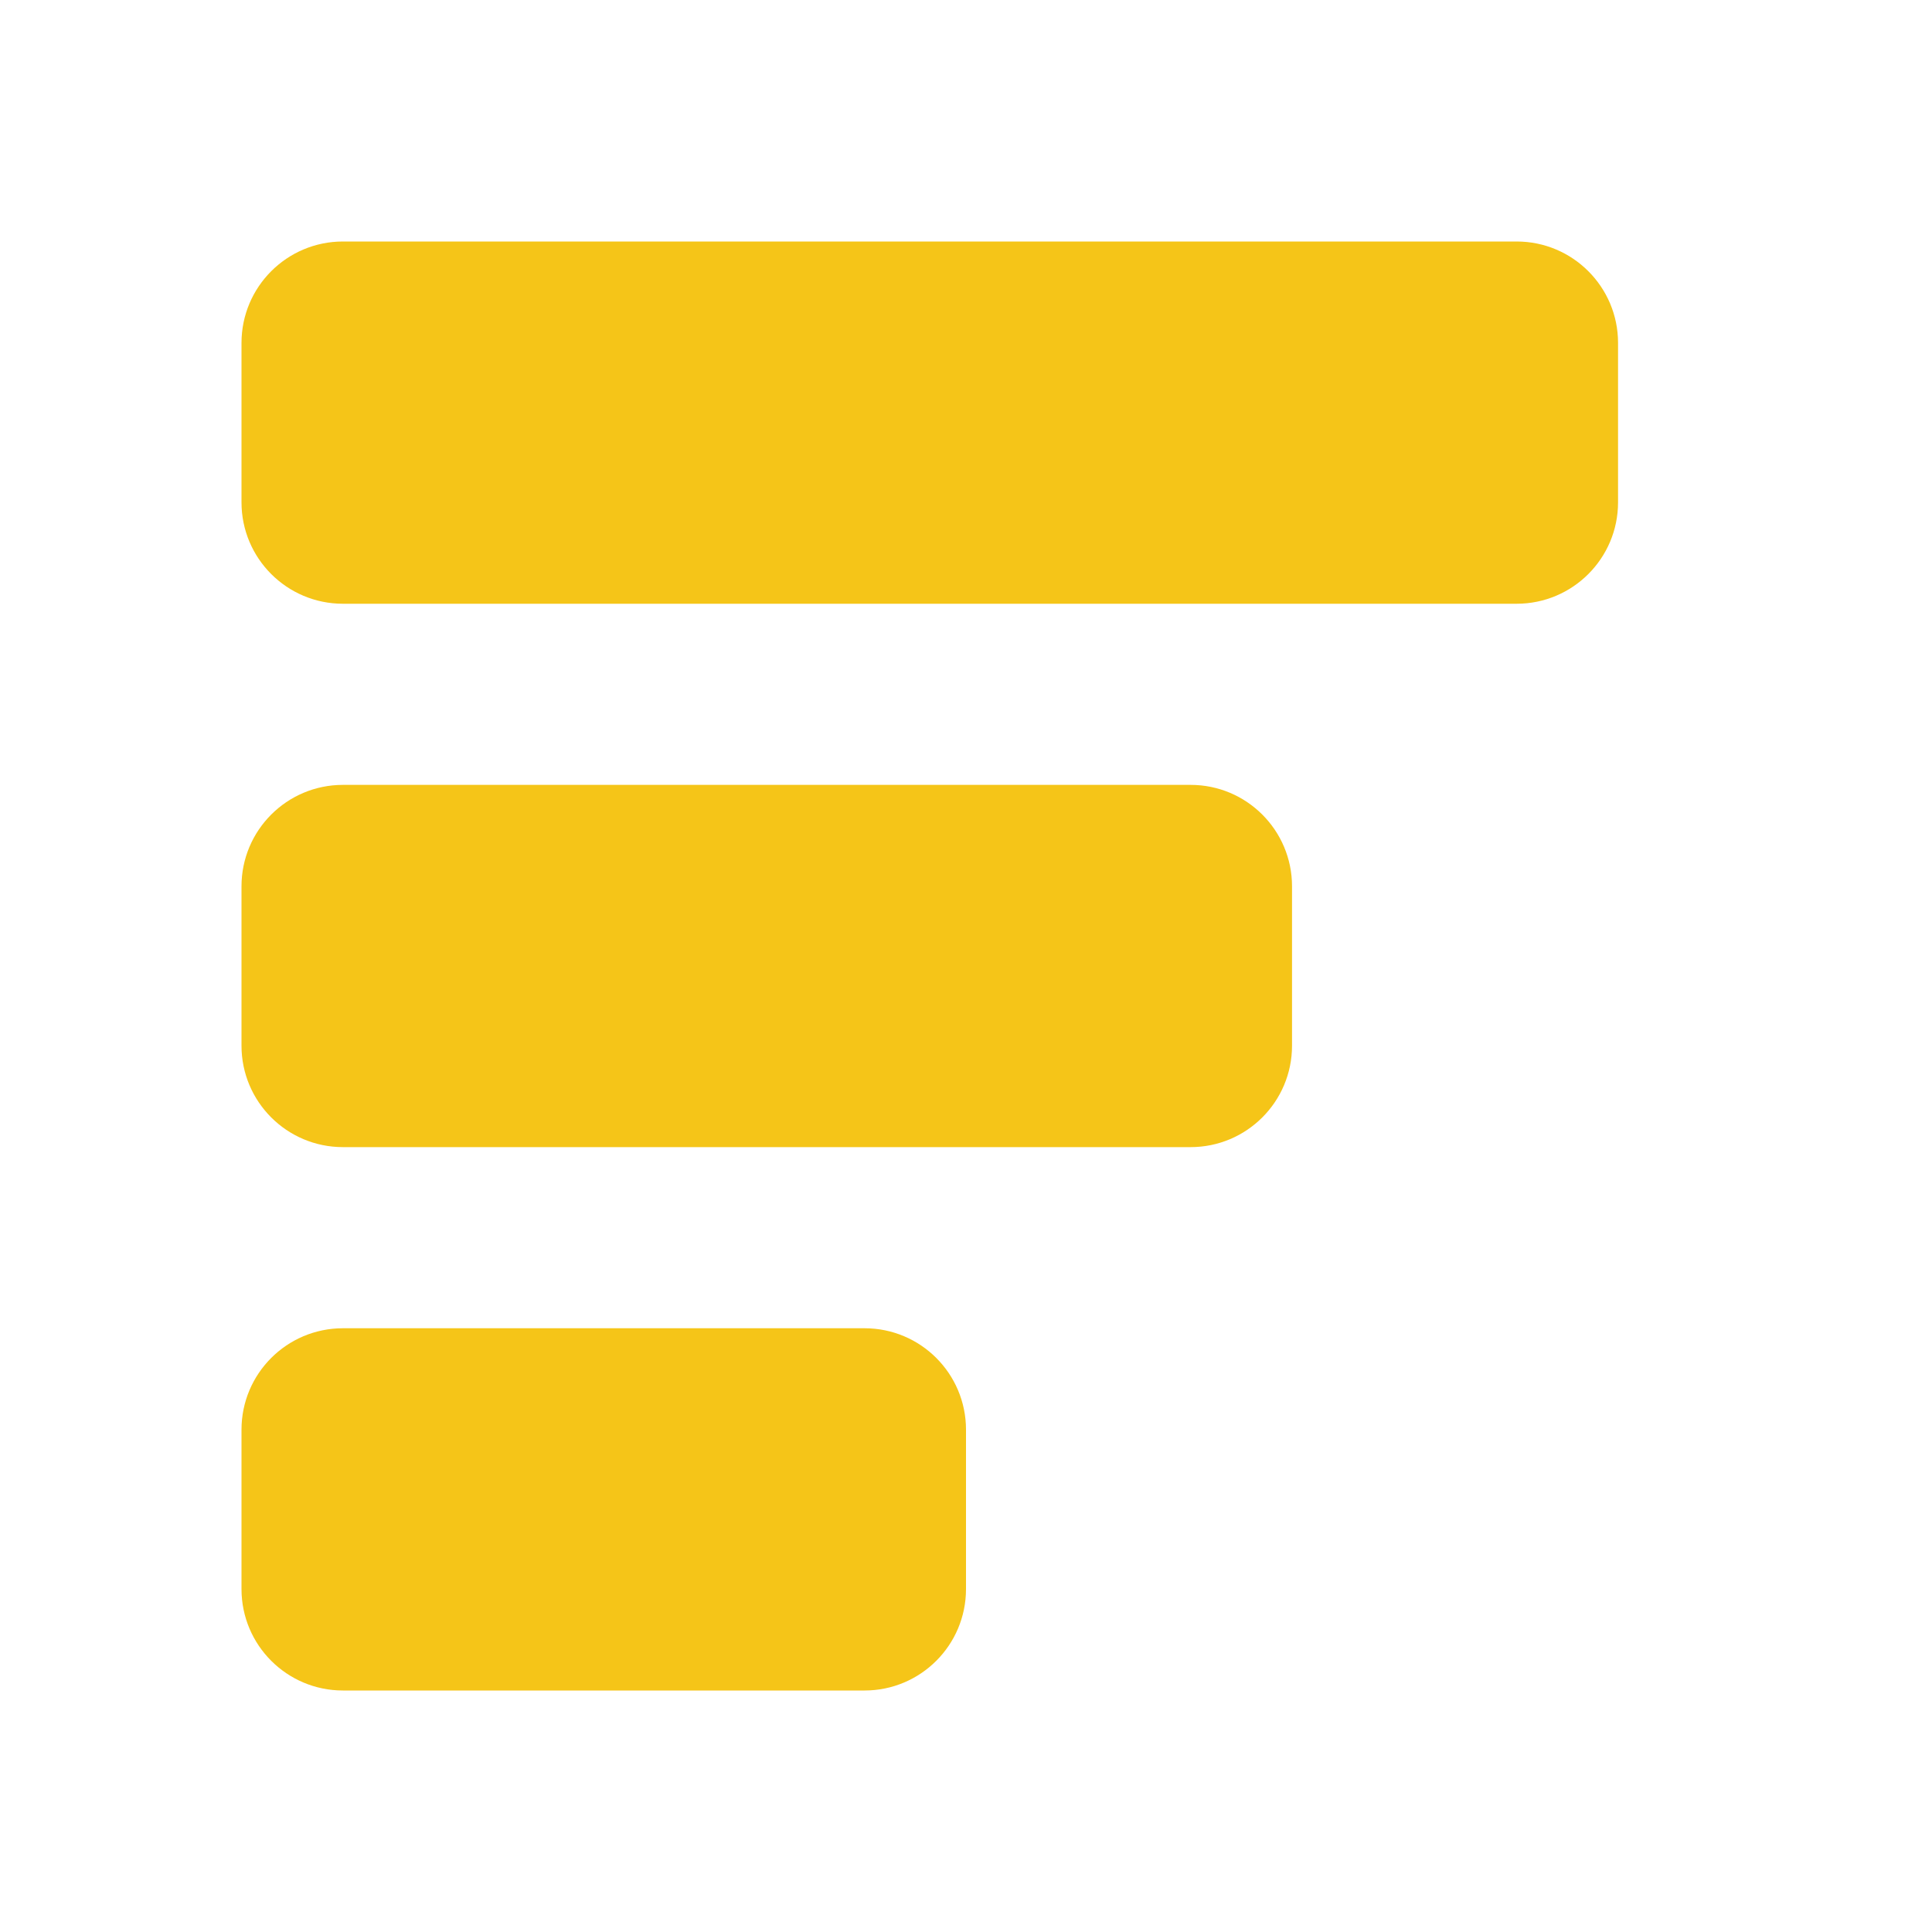
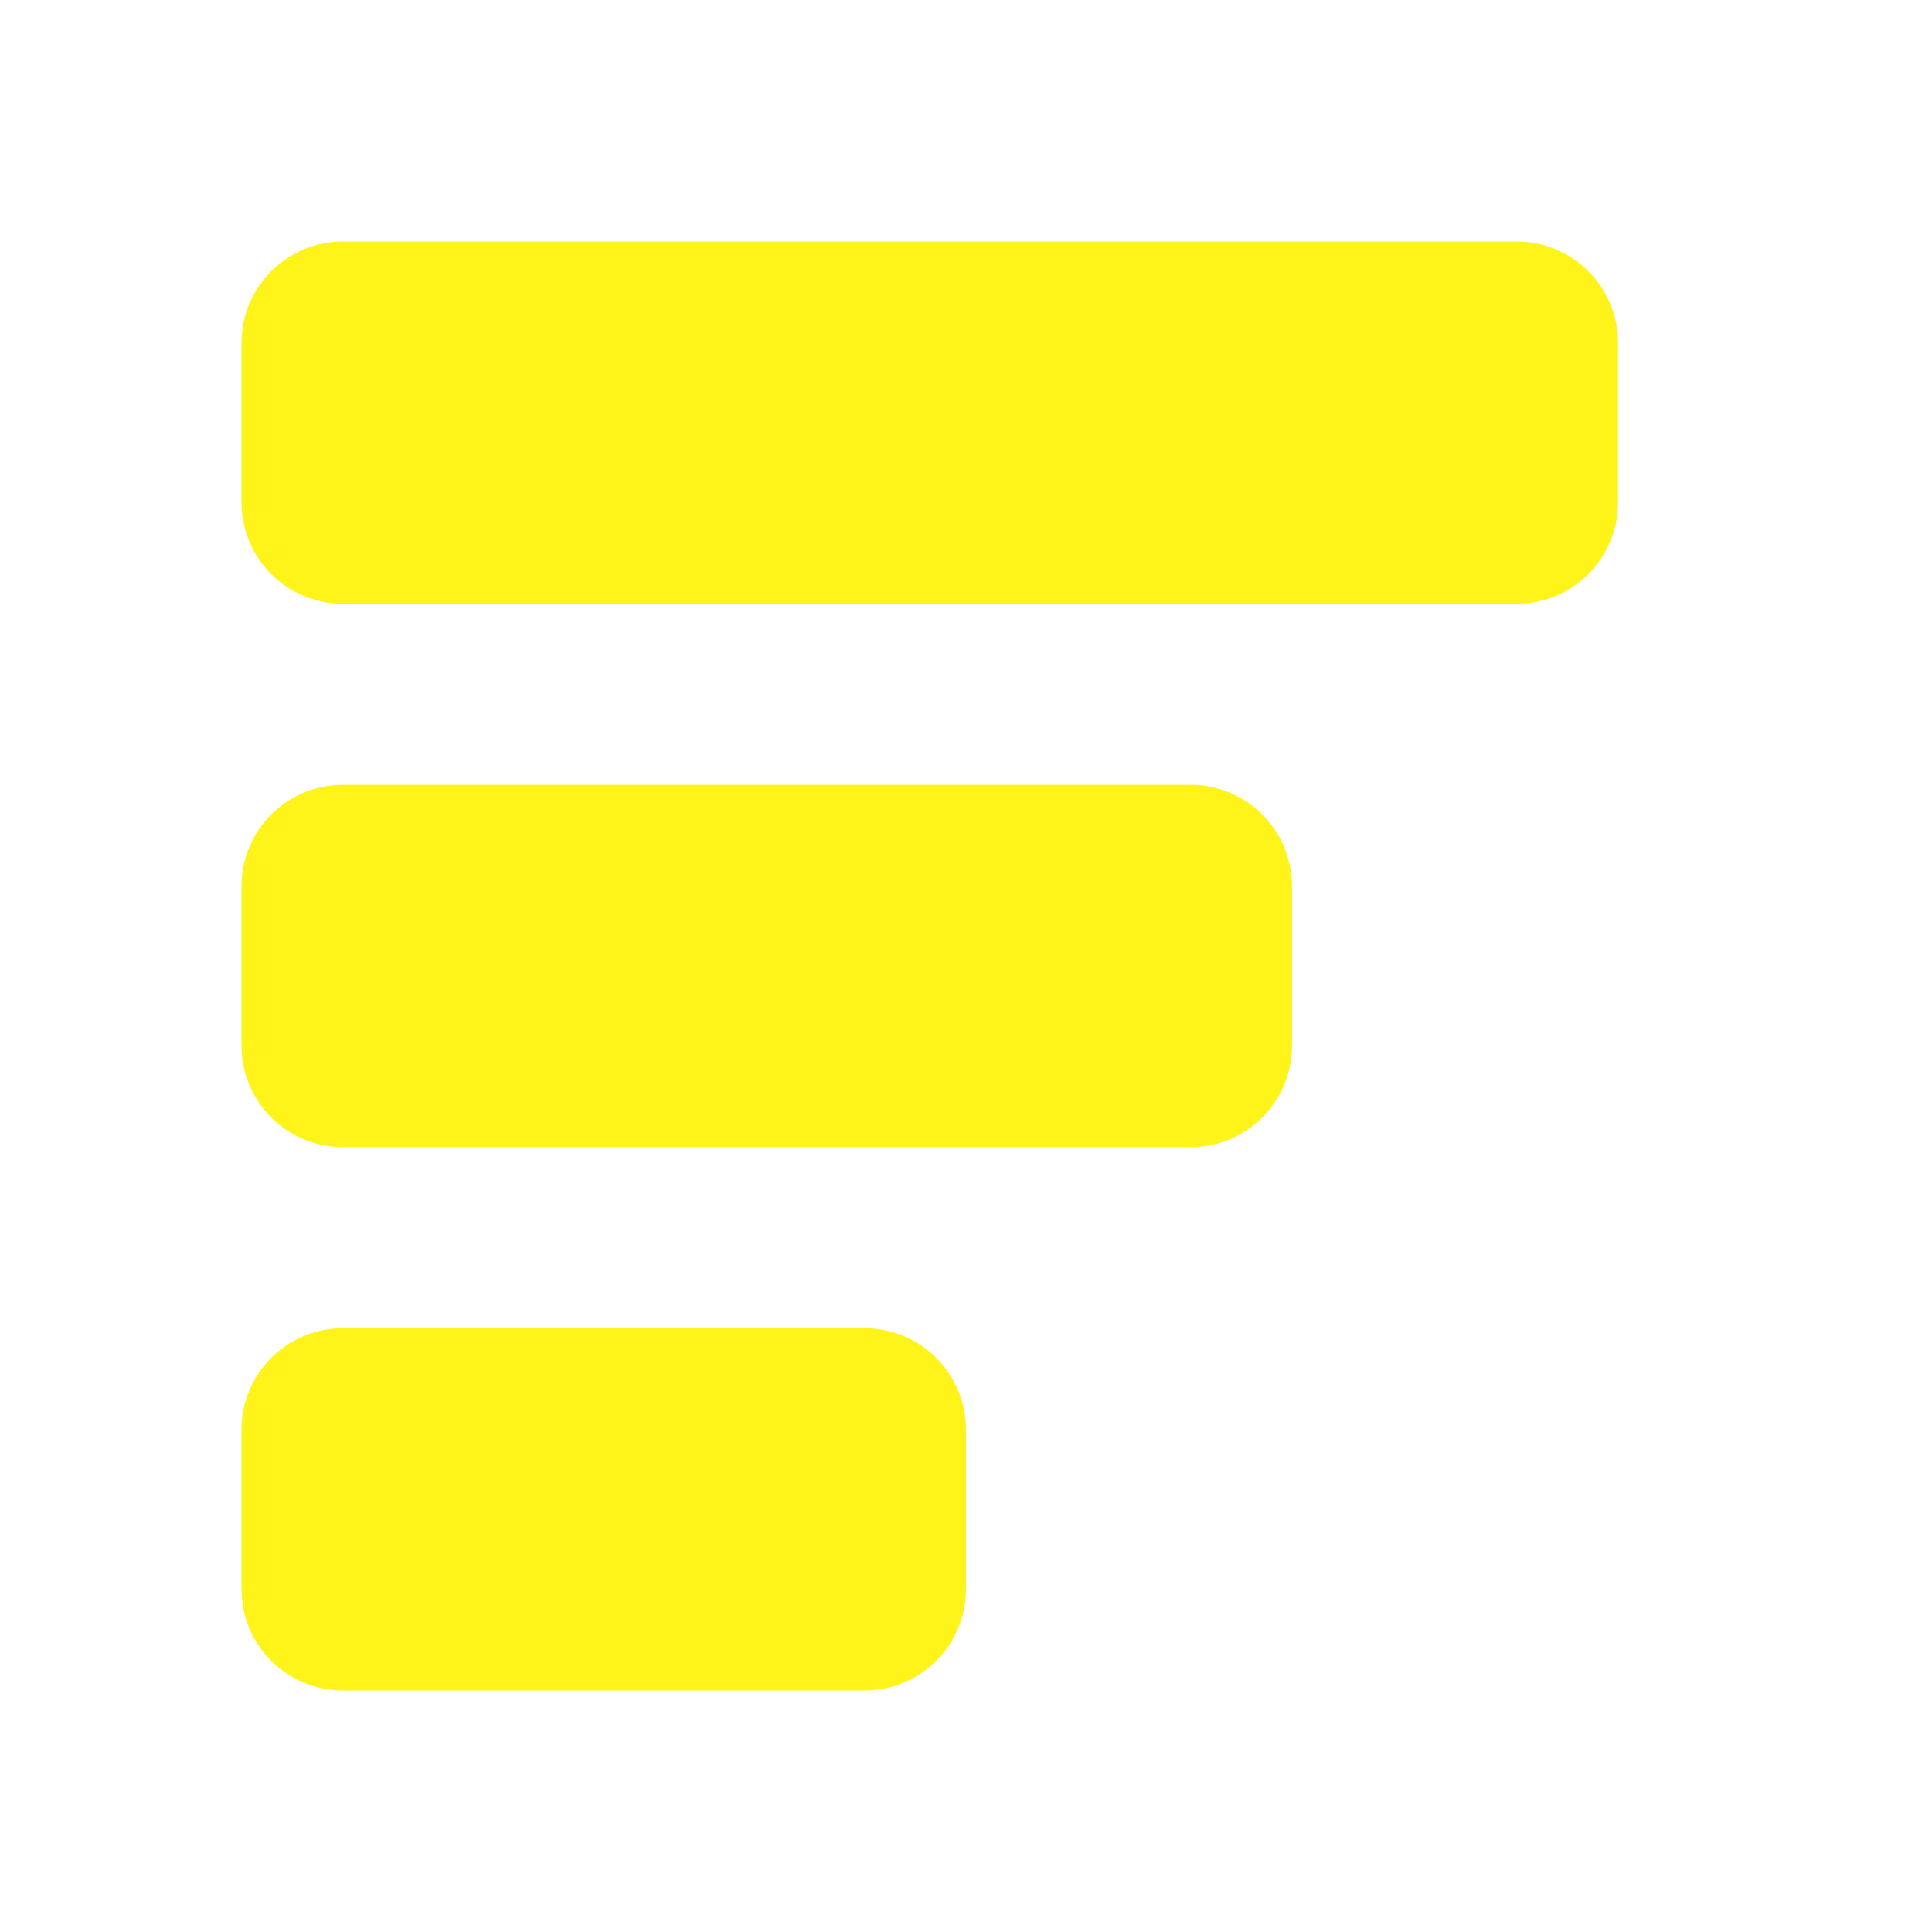
<svg xmlns="http://www.w3.org/2000/svg" viewBox="0 0 32 32" width="32" height="32">
-   <rect x="4.00" y="4.00" width="22.80" height="6.00" rx="1.68" fill="#F5C518" />
-   <rect x="4.00" y="13.00" width="17.40" height="6.00" rx="1.68" fill="#F5C518" />
-   <rect x="4.00" y="22.00" width="12.00" height="6.00" rx="1.68" fill="#F5C518" />
+   <rect x="4.00" y="4.00" width="22.80" height="6.00" rx="1.68" fill="#fff41a" />
+   <rect x="4.00" y="13.00" width="17.40" height="6.00" rx="1.68" fill="#fff41a" />
+   <rect x="4.00" y="22.00" width="12.00" height="6.00" rx="1.68" fill="#fff41a" />
</svg>
